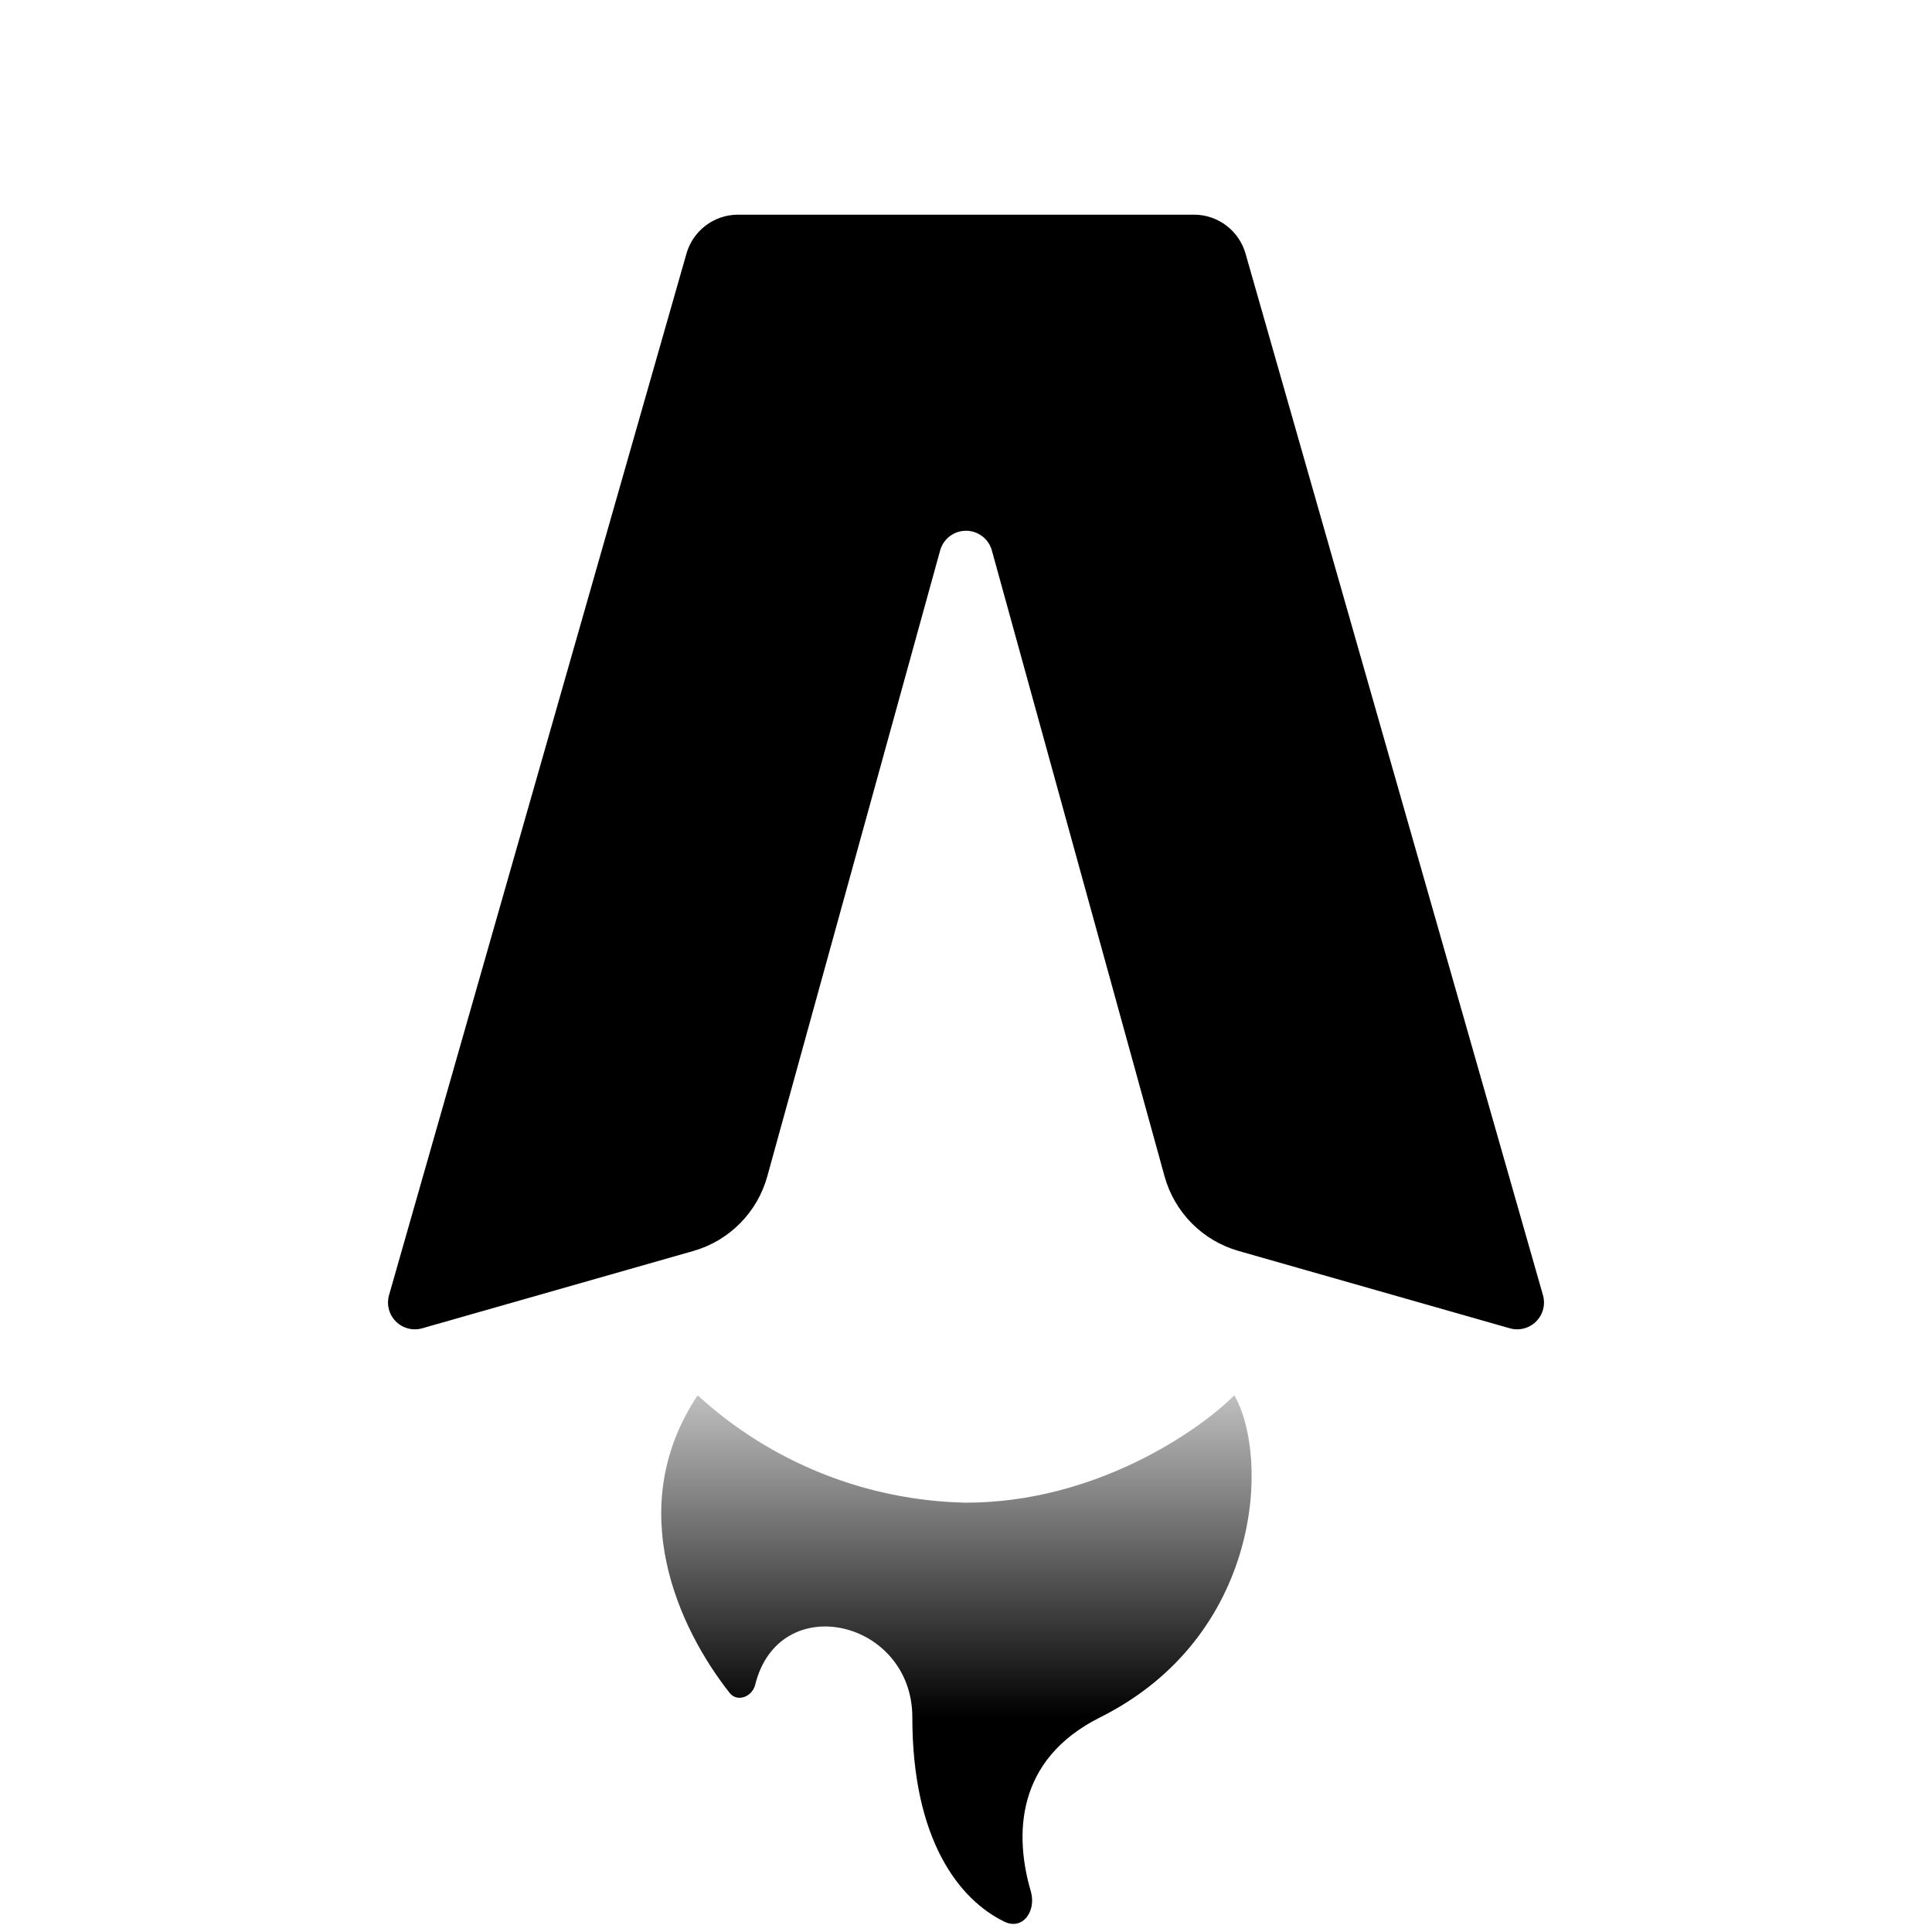
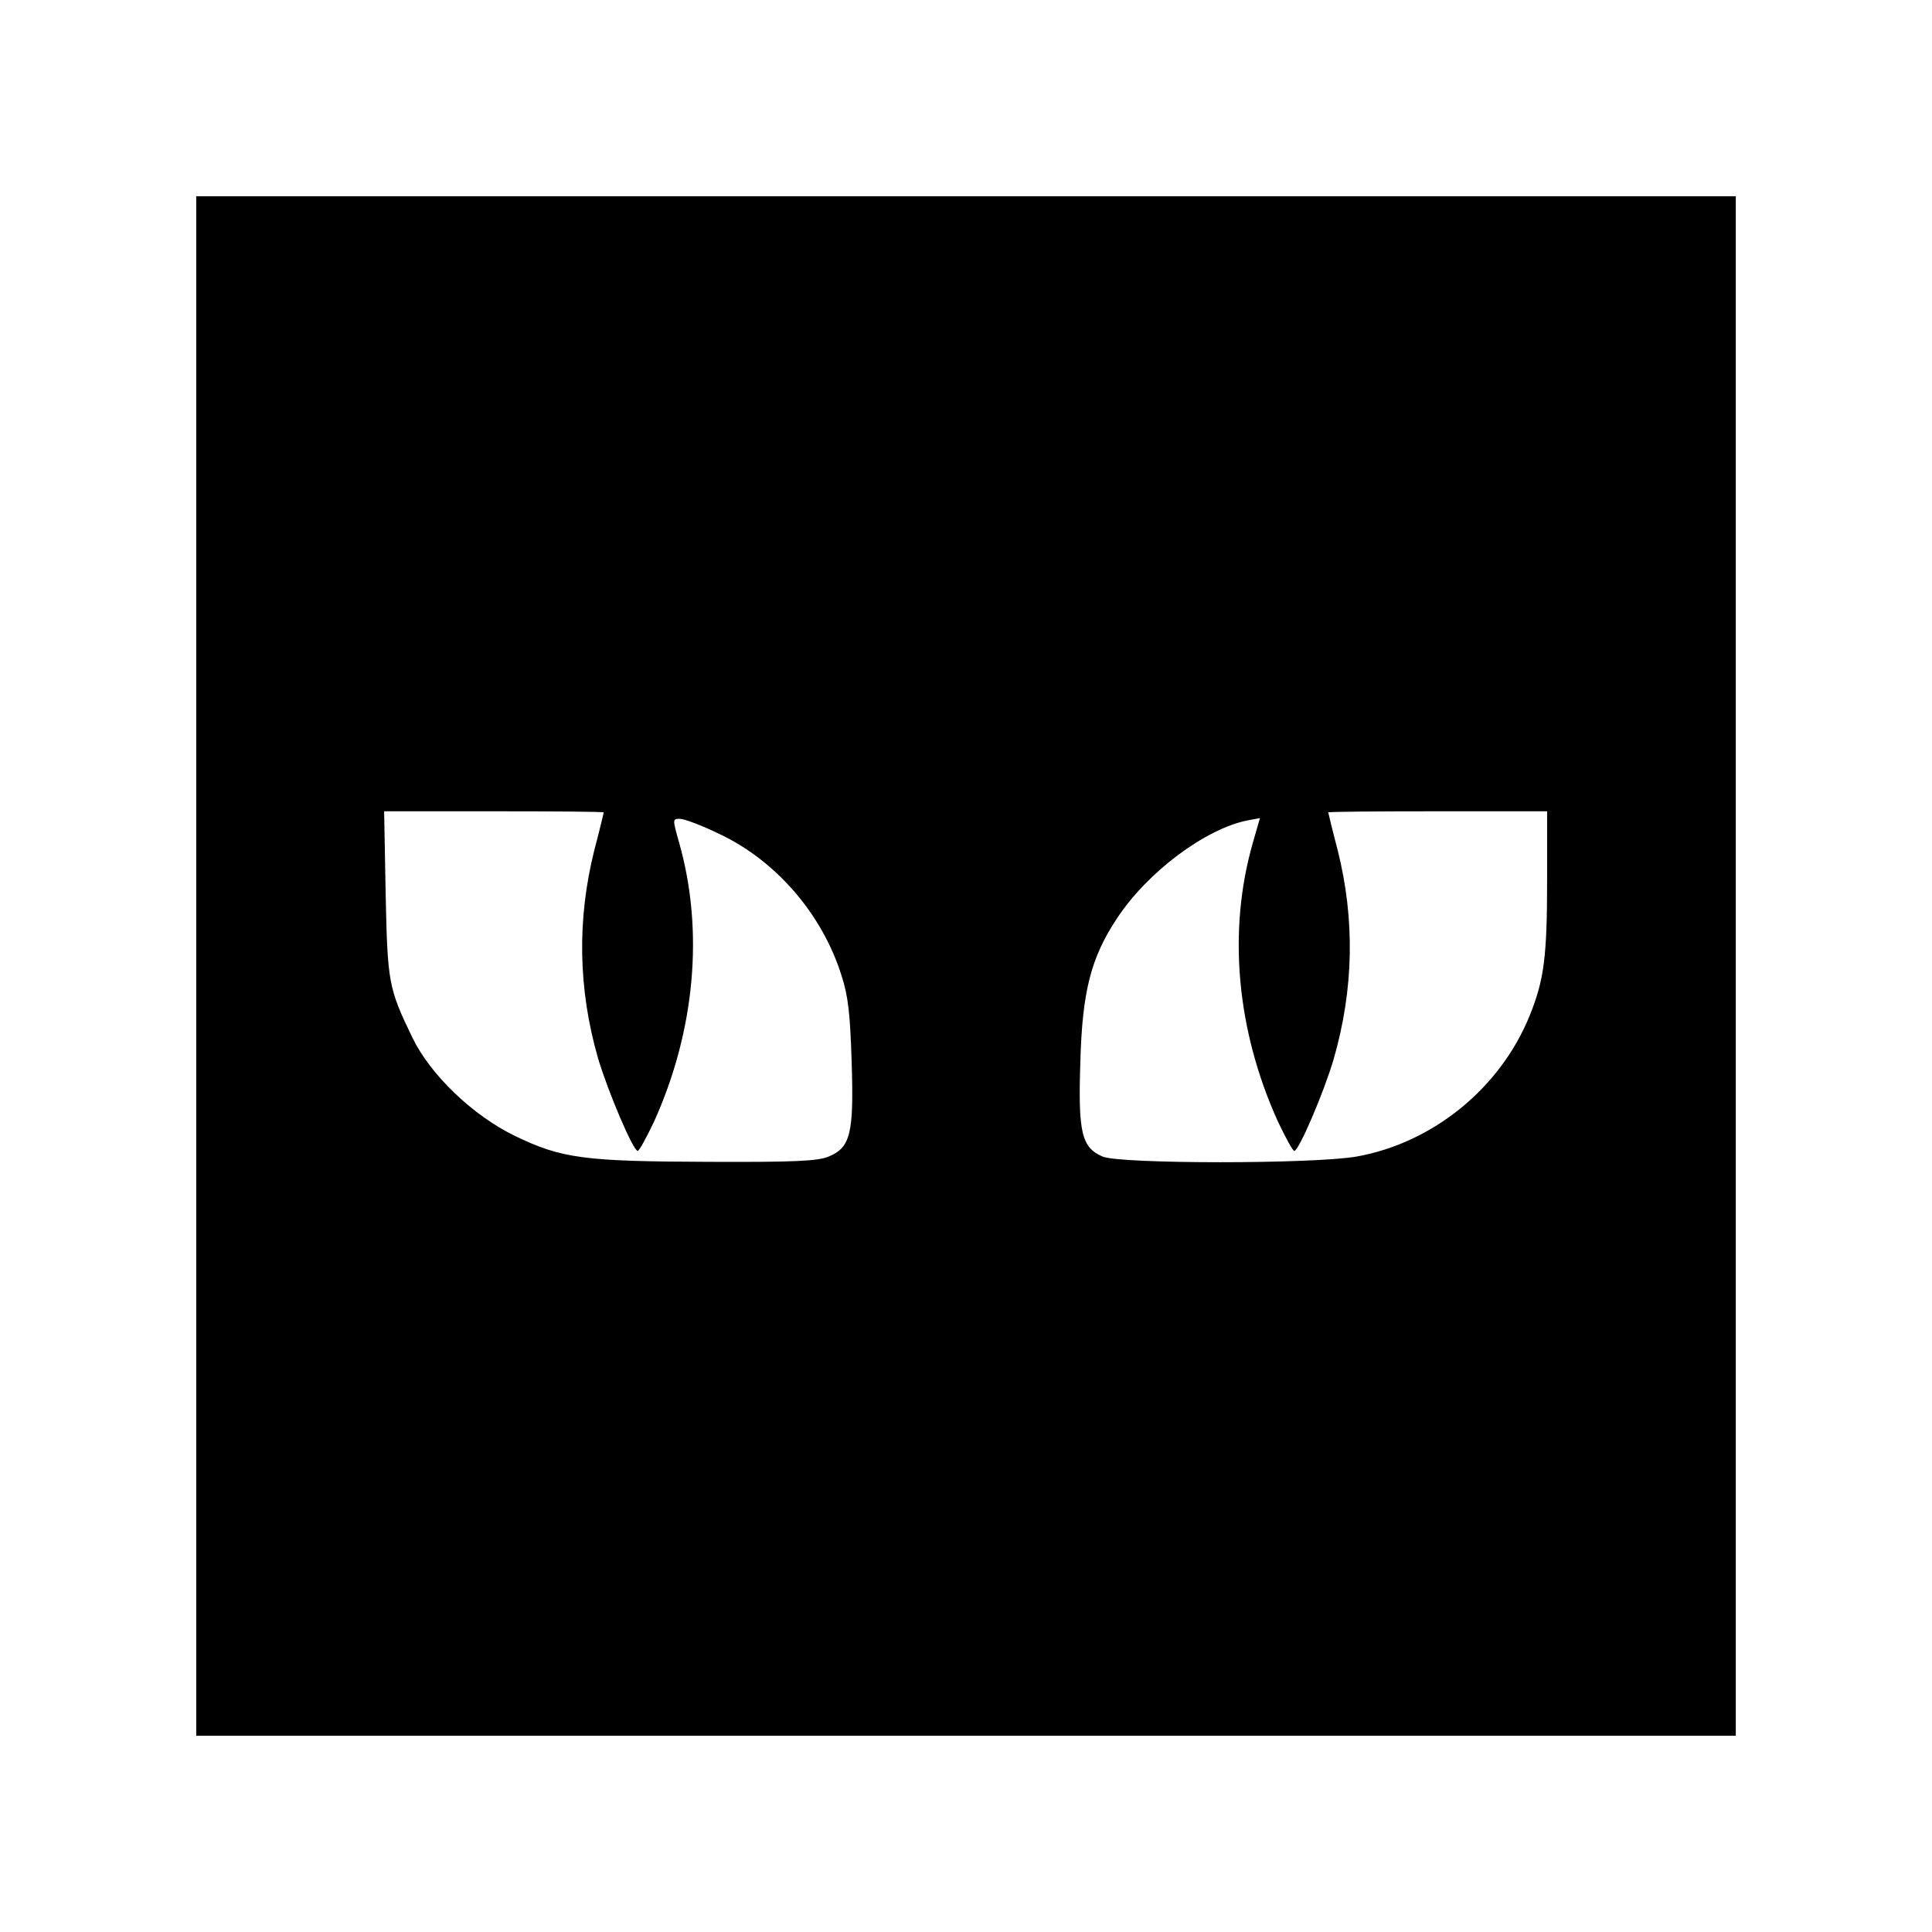
- <svg xmlns="http://www.w3.org/2000/svg" viewBox="0 0 36 36" id="logo">
-   <path fill="#000" d="M22.25 4h-8.5a1 1 0 0 0-.96.73l-5.54 19.4a.5.5 0 0 0 .62.62l5.05-1.44a2 2 0 0 0 1.38-1.4l3.22-11.66a.5.5 0 0 1 .96 0l3.22 11.67a2 2 0 0 0 1.38 1.39l5.05 1.44a.5.5 0 0 0 .62-.62l-5.54-19.4a1 1 0 0 0-.96-.73Z" />
-   <path fill="url(#gradient)" d="M18 28a7.63 7.63 0 0 1-5-2c-1.4 2.1-.35 4.35.6 5.55.14.17.41.07.47-.15.44-1.8 2.93-1.22 2.93.6 0 2.28.87 3.4 1.72 3.81.34.16.59-.2.49-.56-.31-1.05-.29-2.46 1.29-3.25 3-1.5 3.17-4.83 2.5-6-.67.67-2.6 2-5 2Z" />
-   <defs>
-     <linearGradient id="gradient" x1="16" x2="16" y1="32" y2="24" gradientUnits="userSpaceOnUse">
-       <stop stop-color="#000" />
-       <stop offset="1" stop-color="#000" stop-opacity="0" />
-     </linearGradient>
-   </defs>
-   <style>
-     @media (prefers-color-scheme:dark){#logo{filter:invert(1)}}
-   </style>
+ <svg xmlns="http://www.w3.org/2000/svg" viewBox="0 0 5120 5120" id="logo">
+   <g fill="currentColor">
+     <path d="M520 2560 l0 -2040 2040 0 2040 0 0 2040 0 2040 -2040 0 -2040 0 0 -2040z m1676 505 c58 -24 67 -61 61 -250 -4 -127 -9 -175 -27 -230 -51 -163 -175 -306 -326 -376 -45 -22 -91 -39 -102 -39 -20 0 -20 0 -2 64 66 233 42 498 -67 739 -20 42 -39 77 -43 77 -12 0 -78 -155 -105 -245 -53 -184 -56 -368 -10 -552 14 -53 25 -99 25 -100 0 -2 -131 -3 -291 -3 l-291 0 4 218 c5 235 7 250 71 382 48 99 160 206 271 260 124 60 183 68 514 69 227 1 290 -2 318 -14z m1399 0 c202 -36 381 -181 459 -374 38 -94 46 -156 46 -358 l0 -183 -290 0 c-159 0 -290 1 -290 3 0 1 11 47 25 100 46 184 43 368 -11 555 -26 88 -92 242 -104 242 -4 0 -23 -35 -43 -77 -110 -242 -134 -505 -67 -739 l19 -66 -32 6 c-113 22 -267 138 -347 260 -69 104 -92 194 -97 381 -6 186 3 226 59 250 47 20 559 20 673 0z" />
+   </g>
</svg>
